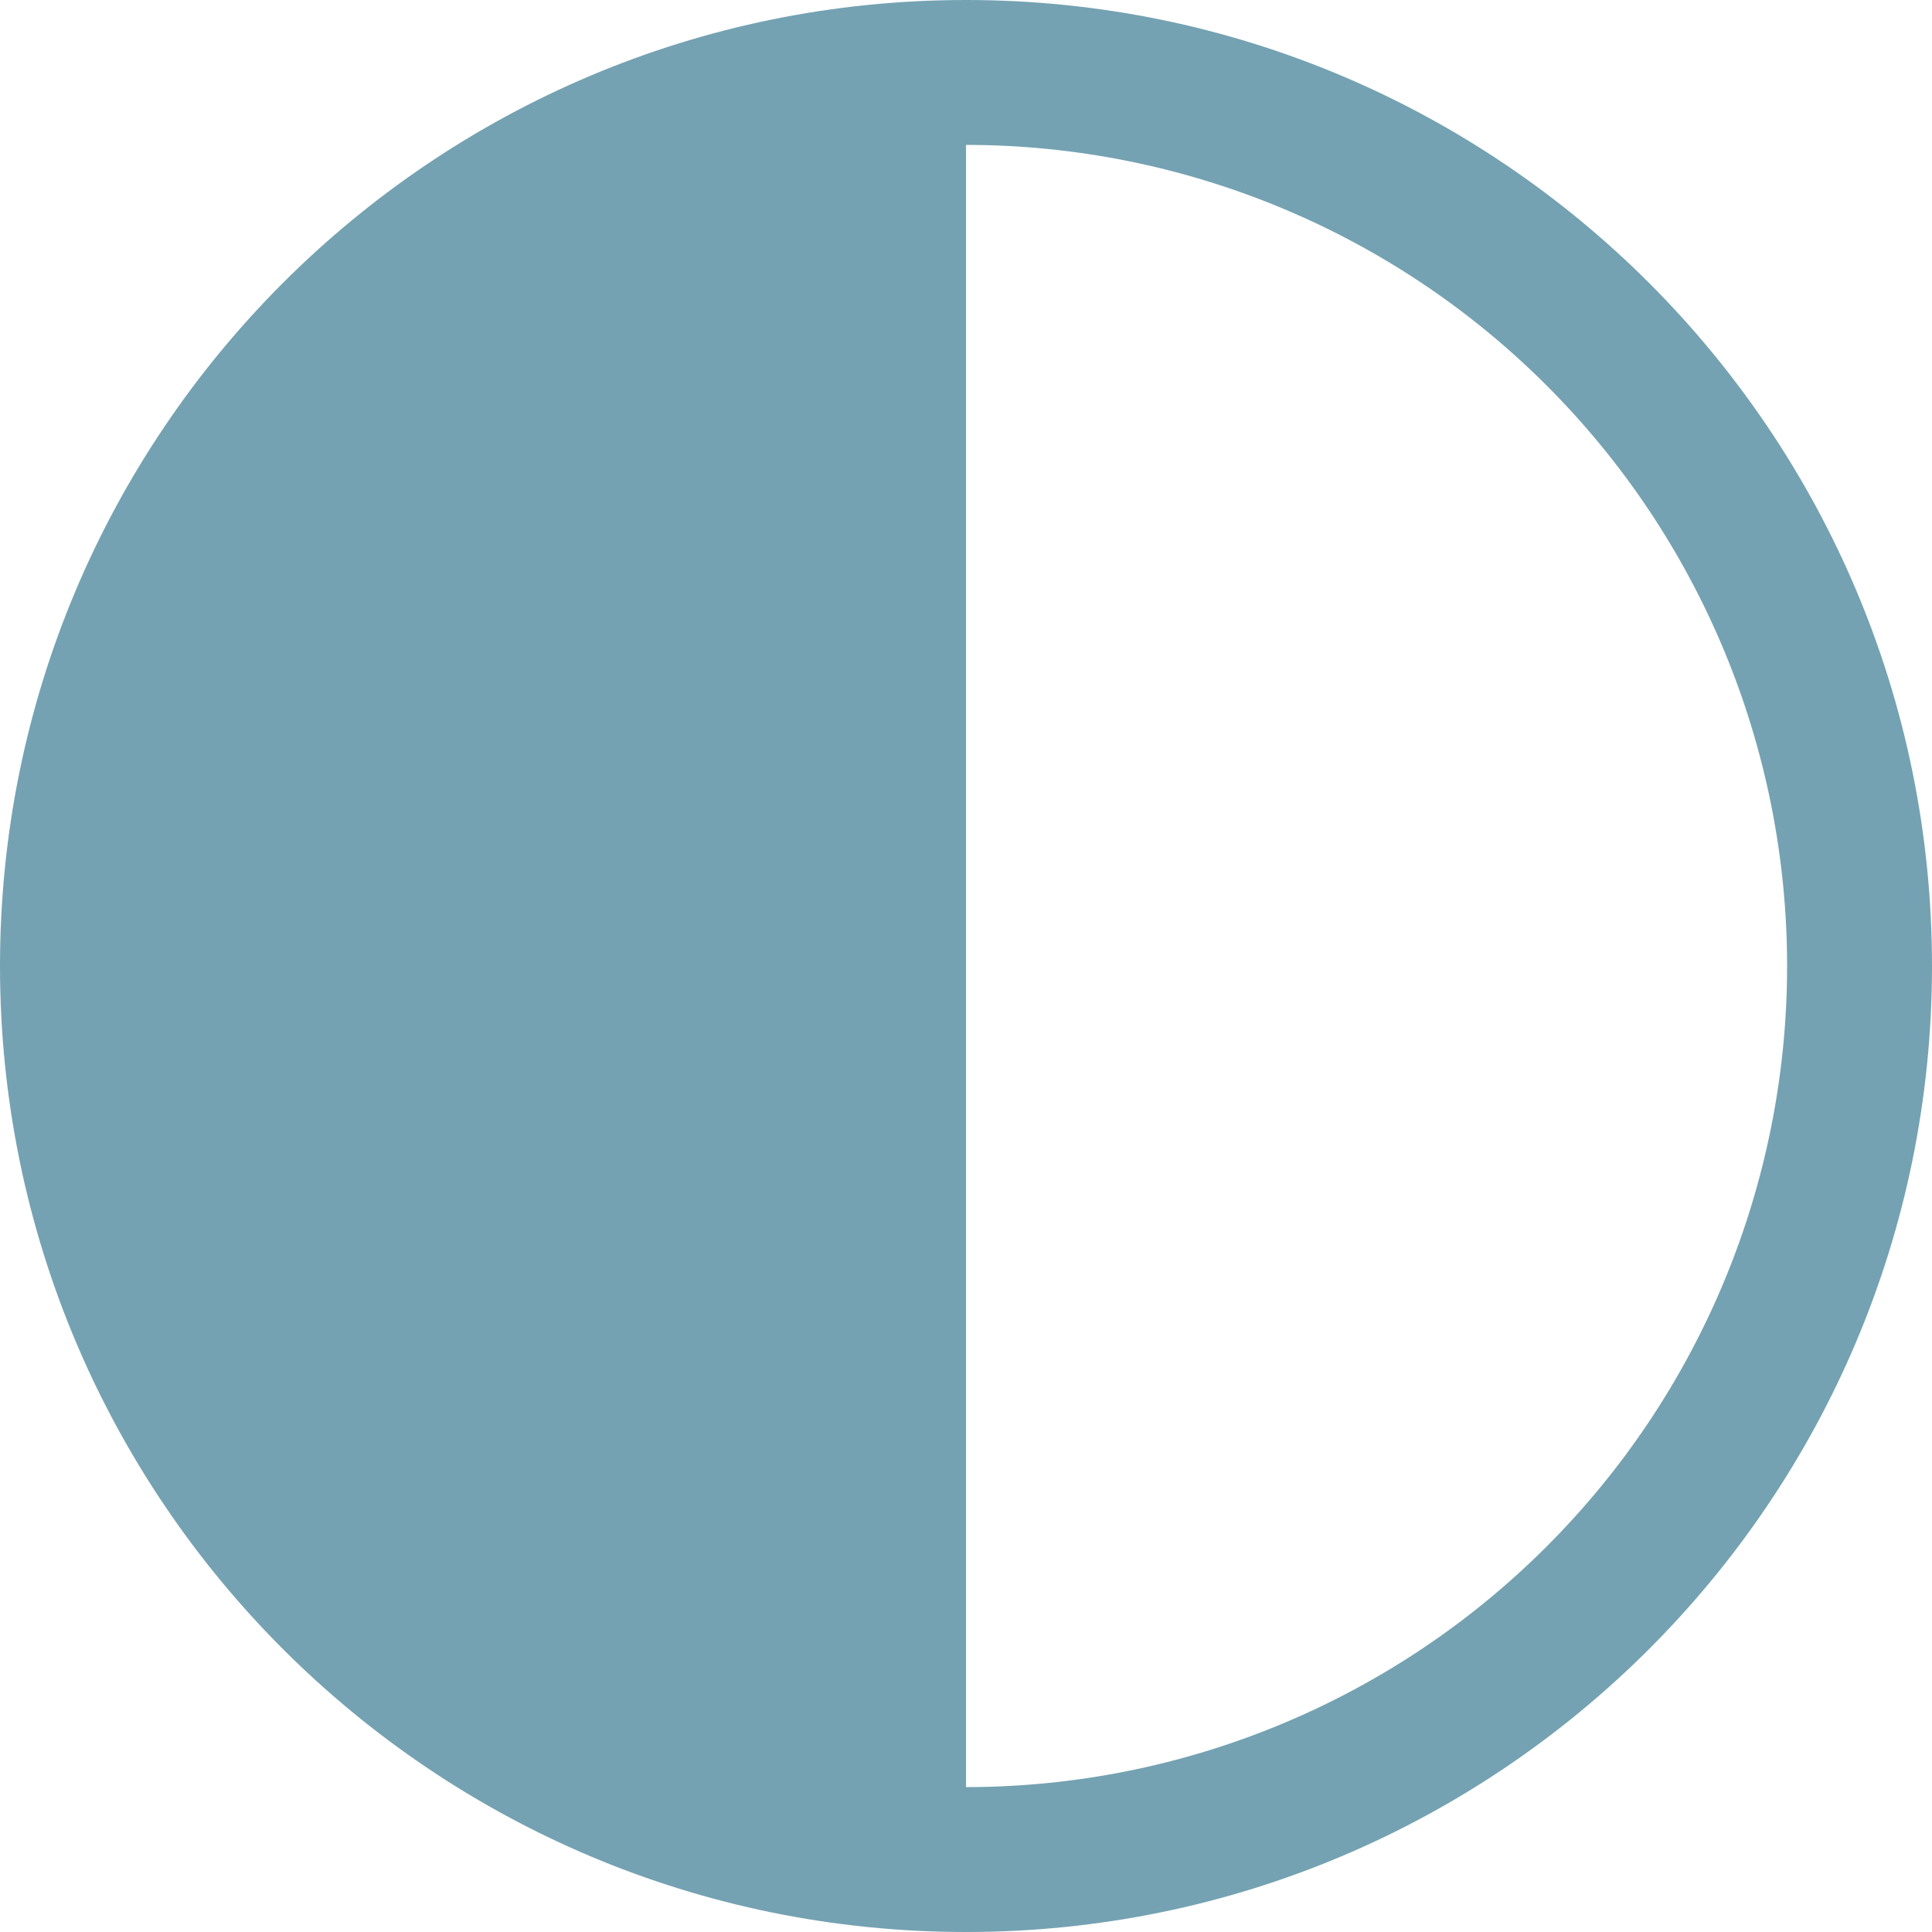
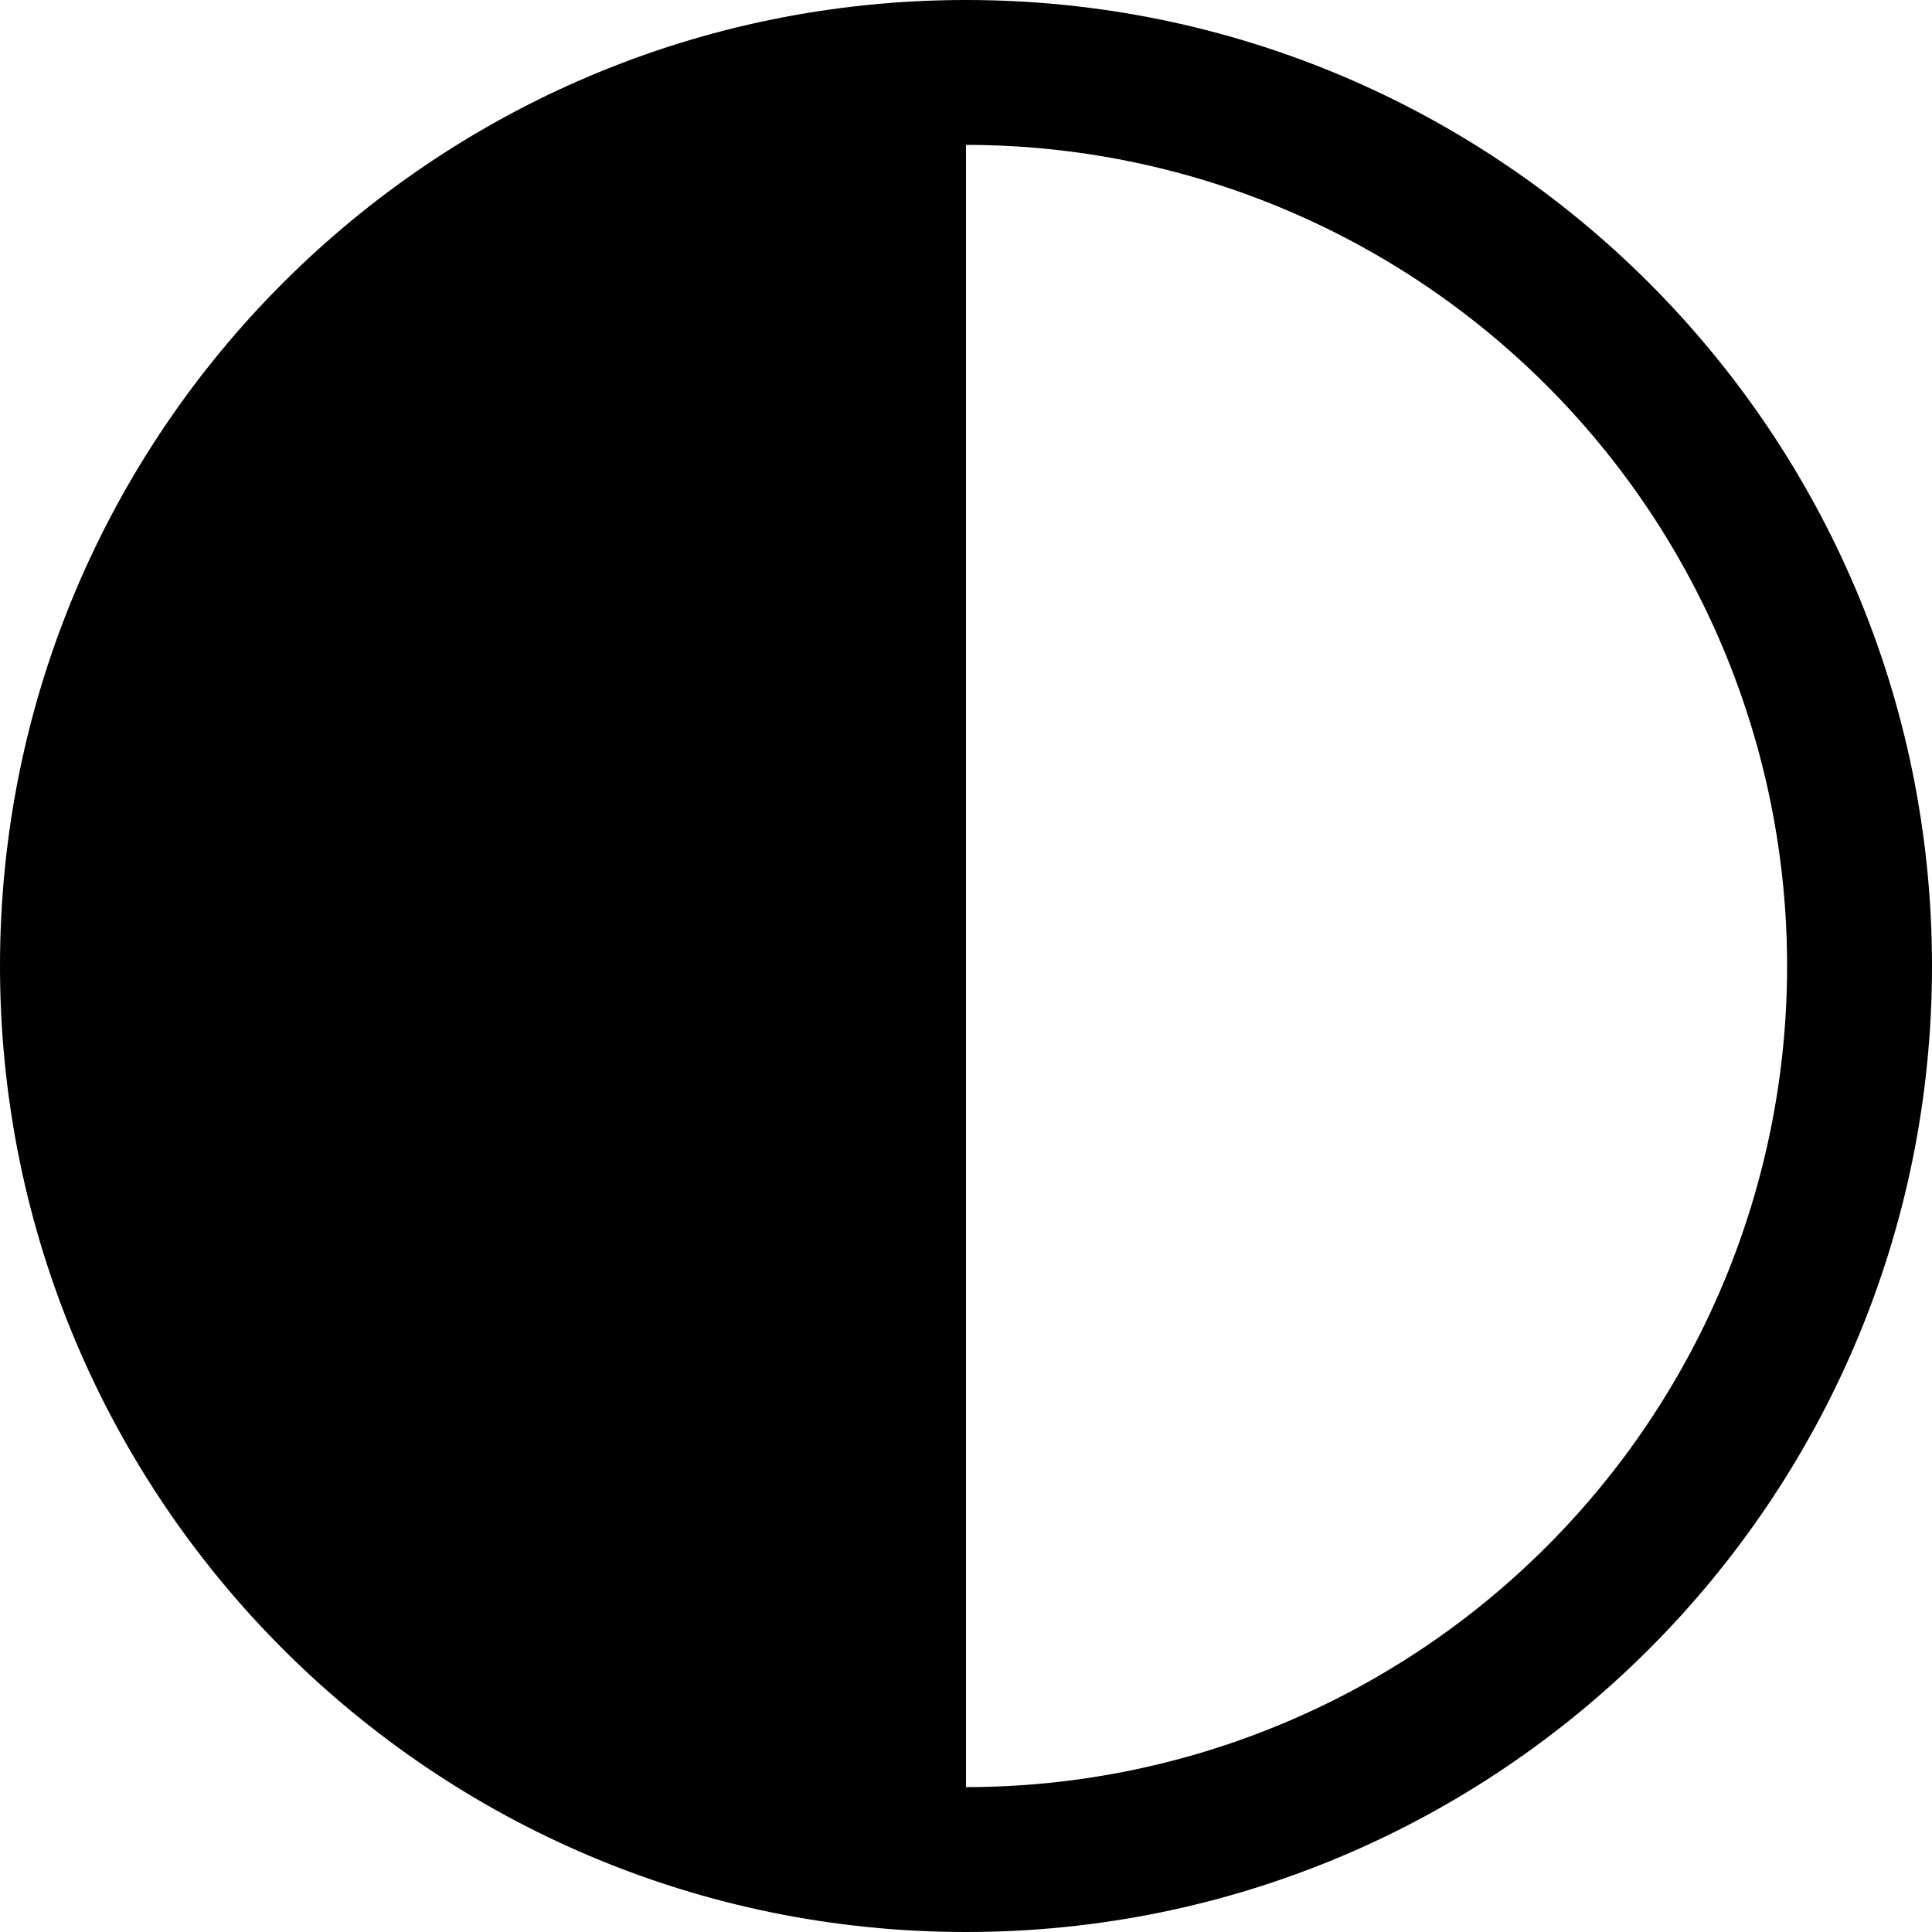
- <svg xmlns="http://www.w3.org/2000/svg" width="20" height="20" viewBox="0 0 20 20" fill="none">
-   <path d="M10 20C15.523 20 20 15.523 20 10C20 4.477 15.523 0 10 0C4.477 0 0 4.477 0 10C0 15.523 4.477 20 10 20ZM10 18.5L10 1.5C12.254 1.5 14.416 2.396 16.01 3.99C17.605 5.584 18.5 7.746 18.5 10C18.5 12.254 17.605 14.416 16.01 16.01C14.416 17.605 12.254 18.5 10 18.5Z" fill="#74A2B2" />
+ <svg xmlns="http://www.w3.org/2000/svg" width="20" height="20" viewBox="0 0 20 20">
+   <path d="M10 20C15.523 20 20 15.523 20 10C20 4.477 15.523 0 10 0C4.477 0 0 4.477 0 10C0 15.523 4.477 20 10 20ZM10 18.5L10 1.5C12.254 1.5 14.416 2.396 16.01 3.99C17.605 5.584 18.5 7.746 18.5 10C18.5 12.254 17.605 14.416 16.01 16.01C14.416 17.605 12.254 18.5 10 18.5Z" />
</svg>
